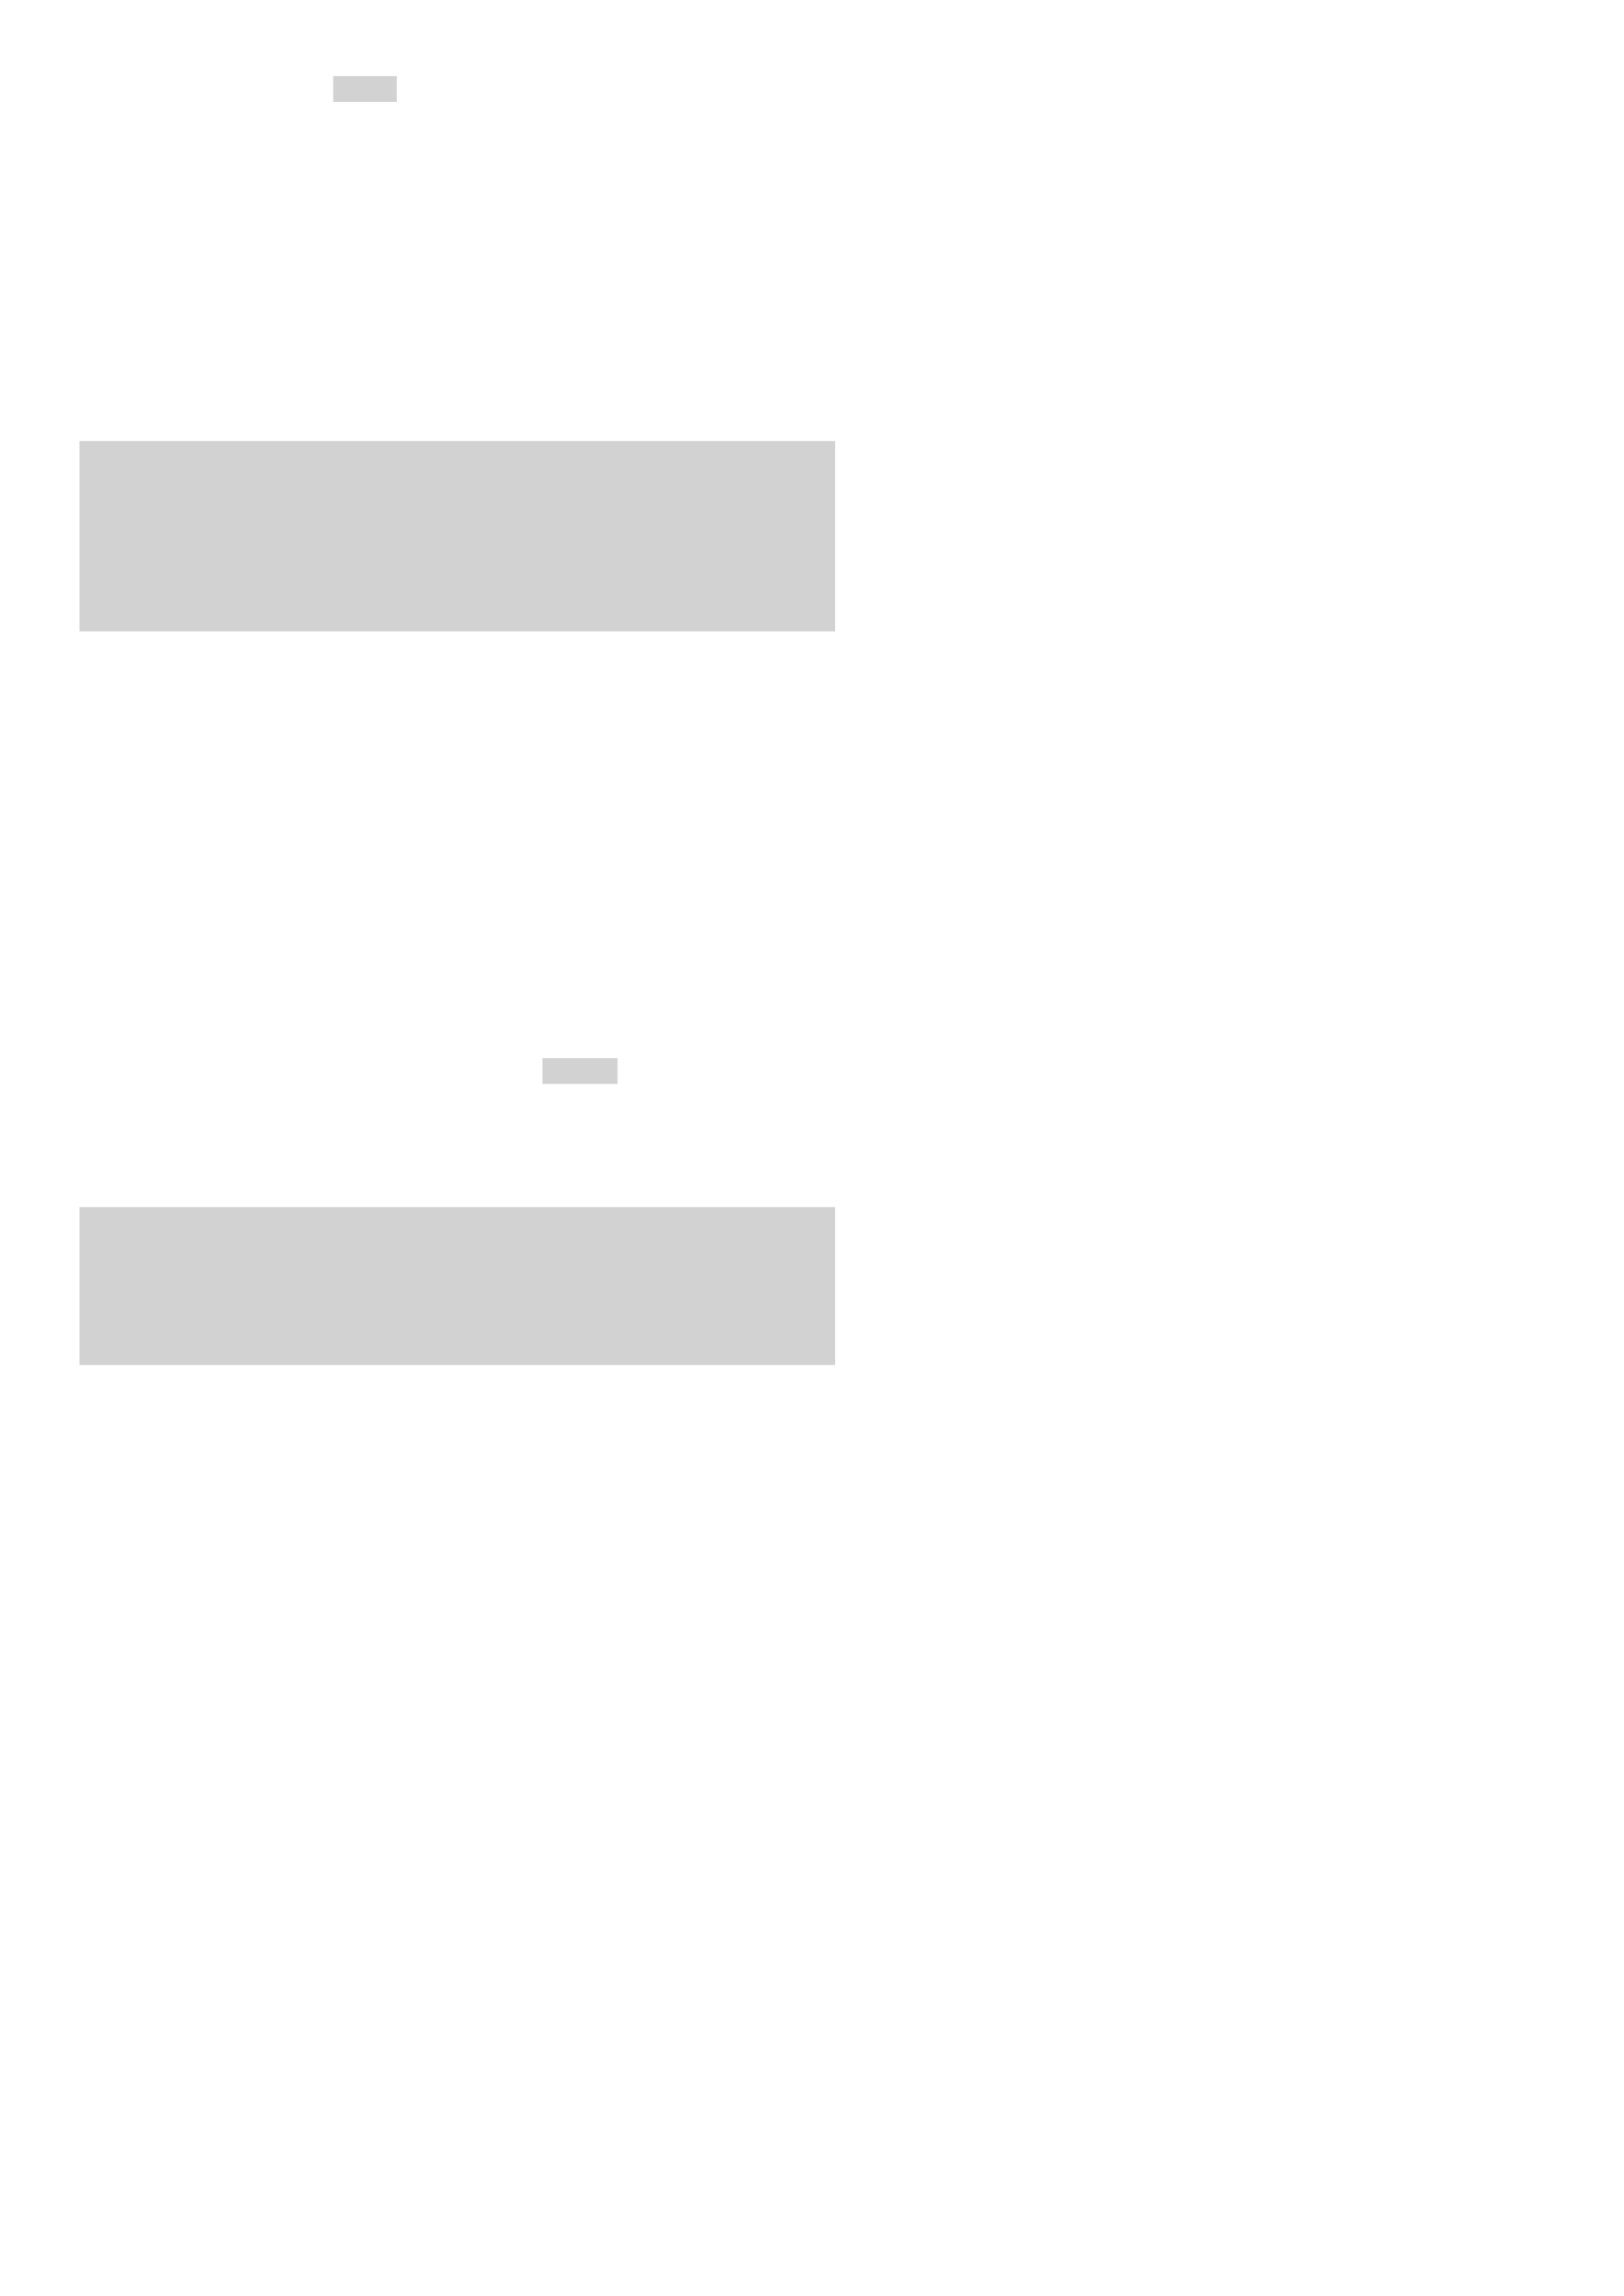
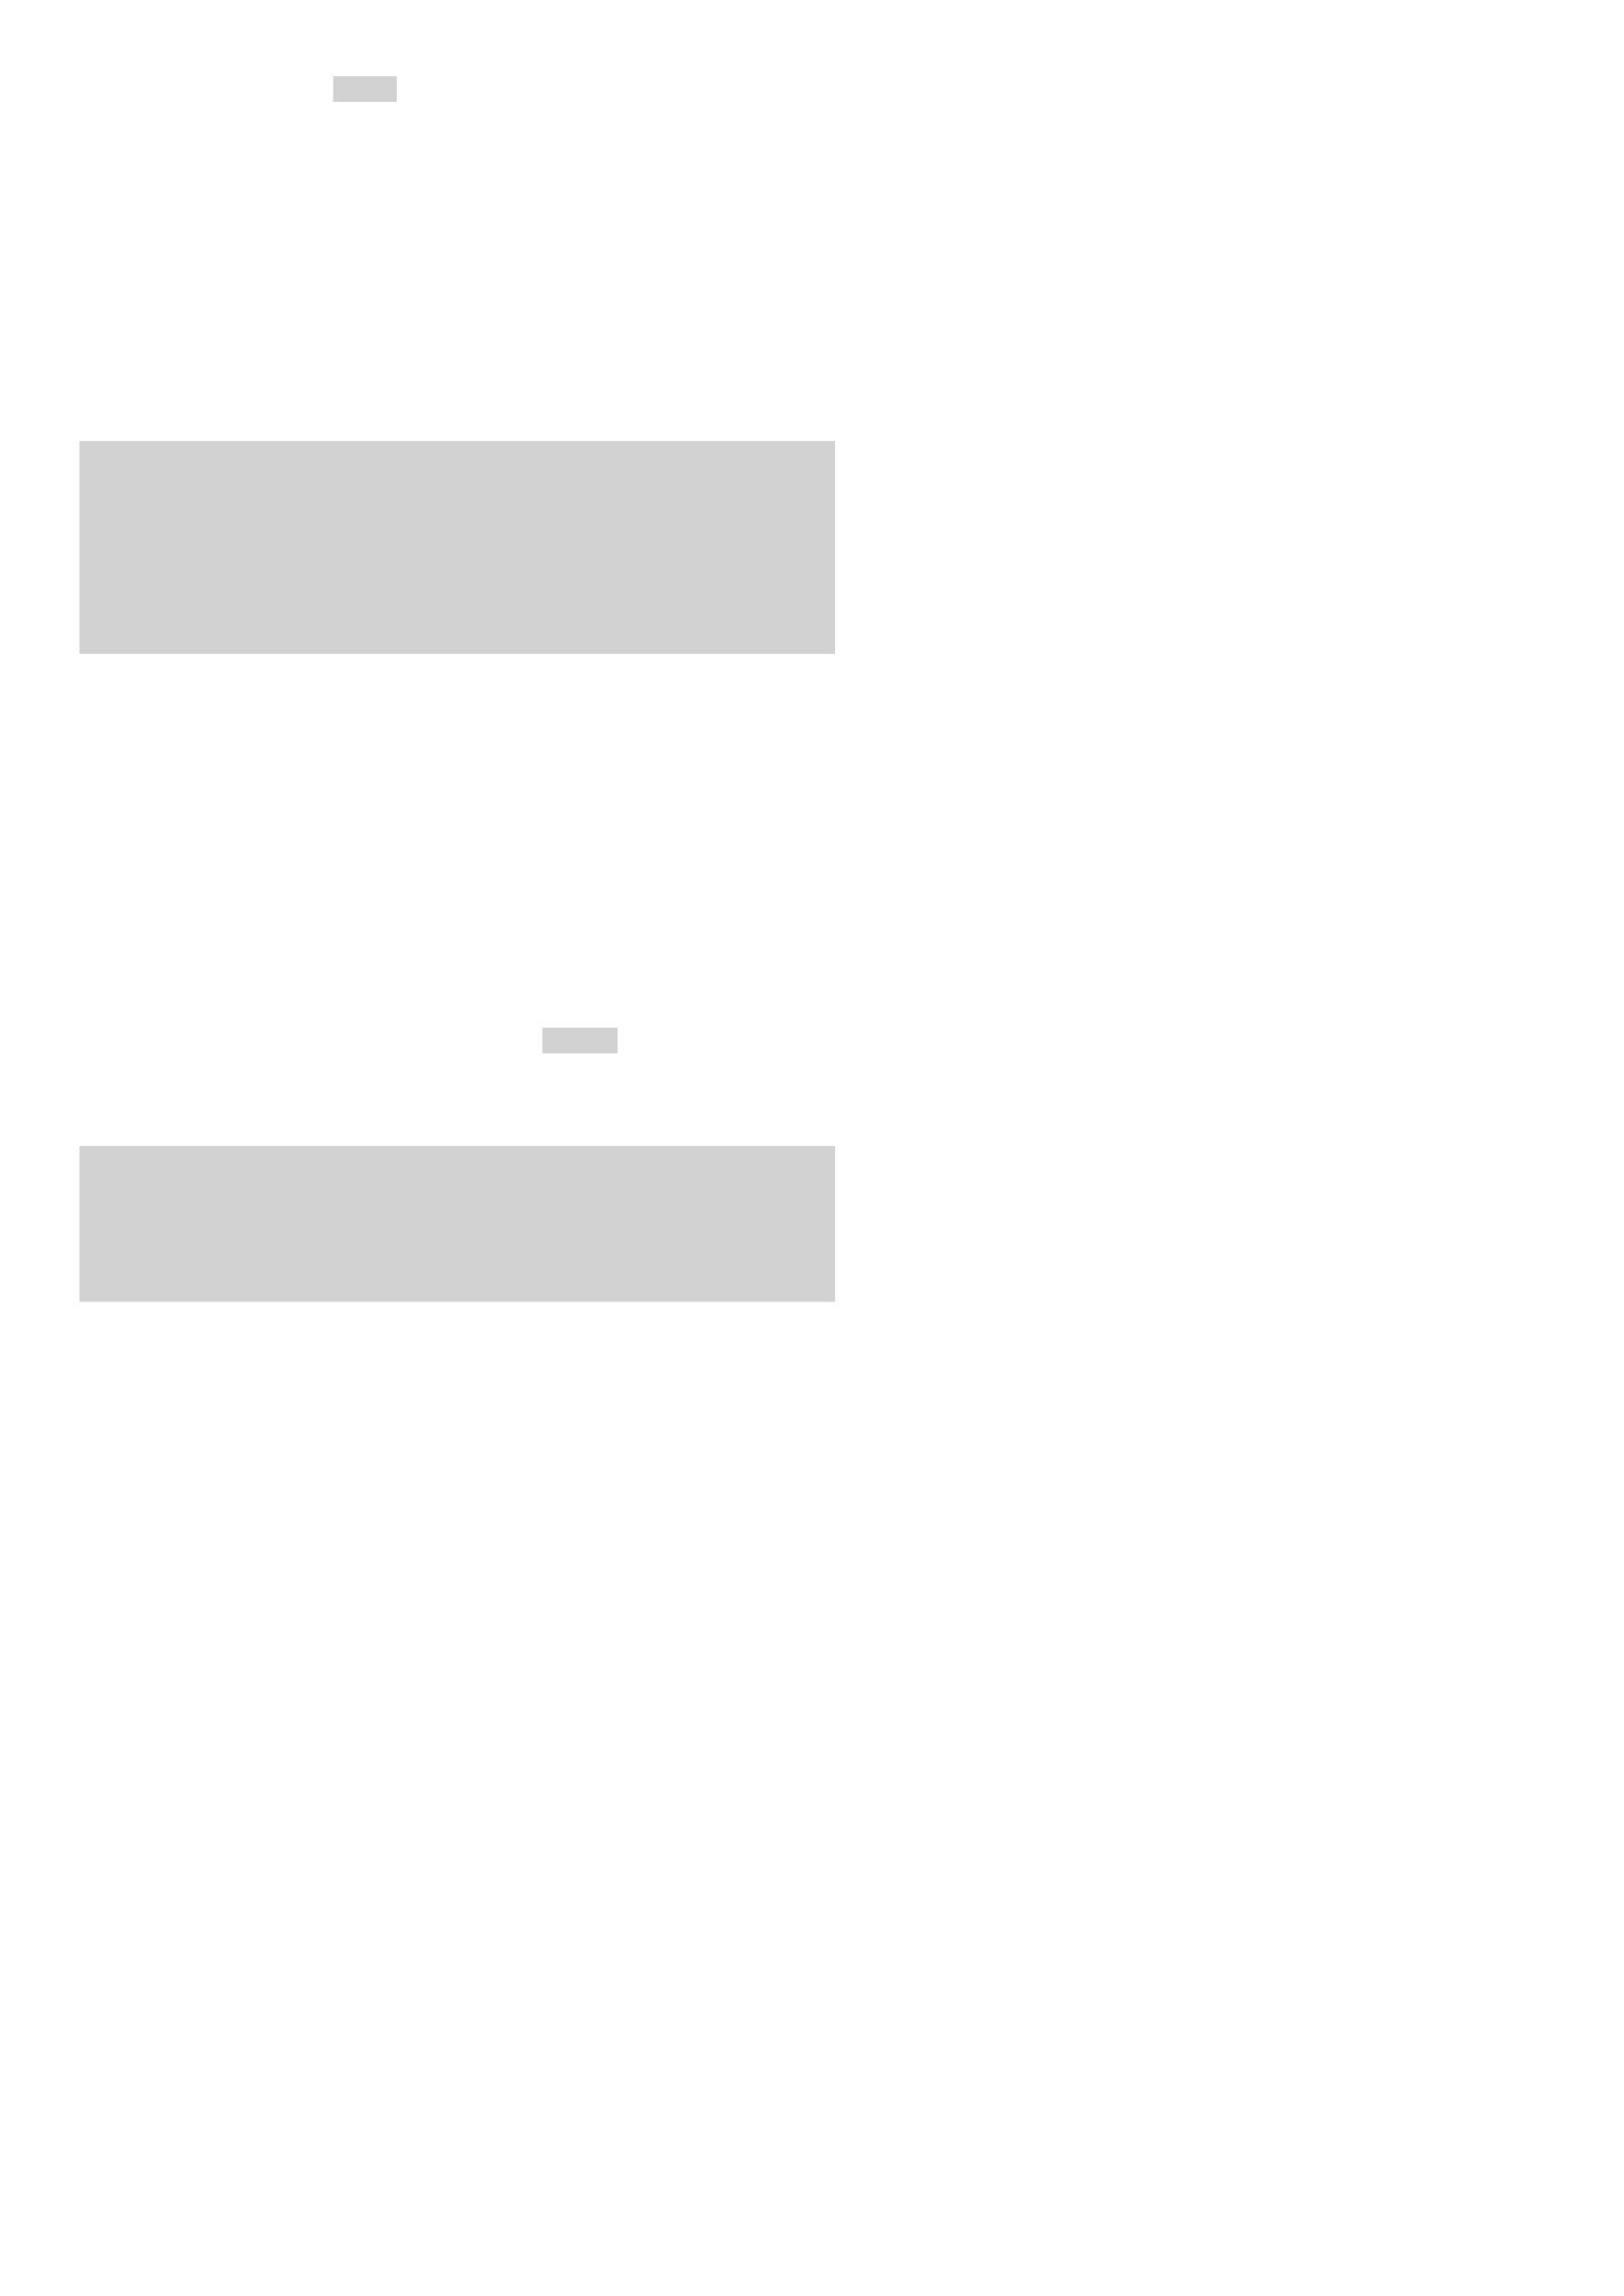
<svg xmlns="http://www.w3.org/2000/svg" width="210mm" height="297mm" viewBox="0 0 744.094 1052.362" id="svg2" version="1.1">
  <defs id="defs4" />
  <g id="layer1">
    <rect style="fill:#d2d2d2;fill-opacity:1;fill-rule:nonzero;stroke:none;stroke-width:1;stroke-linecap:square;stroke-linejoin:miter;stroke-miterlimit:4;stroke-dasharray:1, 1;stroke-dashoffset:0;stroke-opacity:1" id="rect6773" width="29.127" height="11.796" x="152.678" y="34.901" />
-     <rect y="485.001" x="248.578" height="11.796" width="34.427" id="rect6771" style="fill:#d2d2d2;fill-opacity:1;fill-rule:nonzero;stroke:none;stroke-width:1;stroke-linecap:square;stroke-linejoin:miter;stroke-miterlimit:4;stroke-dasharray:1, 1;stroke-dashoffset:0;stroke-opacity:1" />
-     <rect y="553.276" x="36.409" height="72.359" width="346.294" id="rect6765" style="fill:#d2d2d2;fill-opacity:1;fill-rule:nonzero;stroke:none;stroke-width:1;stroke-linecap:square;stroke-linejoin:miter;stroke-miterlimit:4;stroke-dasharray:1, 1;stroke-dashoffset:0;stroke-opacity:1" />
-     <rect style="fill:#d2d2d2;fill-opacity:1;fill-rule:nonzero;stroke:none;stroke-width:1;stroke-linecap:square;stroke-linejoin:miter;stroke-miterlimit:4;stroke-dasharray:1, 1;stroke-dashoffset:0;stroke-opacity:1" id="rect6757" width="346.294" height="87.266" x="36.409" y="202.135" />
+     <rect y="471.001" x="248.578" height="11.796" width="34.427" id="rect6771" style="fill:#d2d2d2;fill-opacity:1;fill-rule:nonzero;stroke:none;stroke-width:1;stroke-linecap:square;stroke-linejoin:miter;stroke-miterlimit:4;stroke-dasharray:1, 1;stroke-dashoffset:0;stroke-opacity:1" />
+     <rect y="525.257" x="36.409" height="71.425" width="346.294" id="rect6765" style="fill:#d2d2d2;fill-opacity:1;fill-rule:nonzero;stroke:none;stroke-width:1;stroke-linecap:square;stroke-linejoin:miter;stroke-miterlimit:4;stroke-dasharray:1, 1;stroke-dashoffset:0;stroke-opacity:1" />
+     <rect style="fill:#d2d2d2;fill-opacity:1;fill-rule:nonzero;stroke:none;stroke-width:1;stroke-linecap:square;stroke-linejoin:miter;stroke-miterlimit:4;stroke-dasharray:1, 1;stroke-dashoffset:0;stroke-opacity:1" id="rect6757" width="346.294" height="97.547" x="36.409" y="202.135" />
    <flowRoot transform="translate(-18.13636,-93.18182)" style="font-style:normal;font-variant:normal;font-weight:normal;font-stretch:normal;font-size:11.25px;line-height:125%;font-family:Courier;-inkscape-font-specification:'Courier, Normal';text-align:start;letter-spacing:0px;word-spacing:0px;writing-mode:lr-tb;text-anchor:start;fill:#000000;fill-opacity:1;stroke:none;stroke-width:1px;stroke-linecap:butt;stroke-linejoin:miter;stroke-opacity:1" id="flowRoot5588" xml:space="preserve">
      <flowRegion id="flowRegion5590">
        <rect style="font-style:normal;font-variant:normal;font-weight:normal;font-stretch:normal;font-size:11.25px;line-height:125%;font-family:Courier;-inkscape-font-specification:'Courier, Normal';text-align:start;writing-mode:lr-tb;text-anchor:start" y="126.556" x="56.452" height="620.858" width="360.478" id="rect5592" />
      </flowRegion>
      <flowPara id="flowPara5594">define i32 @isord<flowSpan style="font-style:normal;font-variant:normal;font-weight:bold;font-stretch:normal;font-family:Courier;-inkscape-font-specification:'Courier Bold'" id="flowSpan6767">from</flowSpan>(i64* %v, i64 %n, </flowPara>
      <flowPara id="flowPara5596">         i32 (i8*, i8*)* nocapture %c) {</flowPara>
      <flowPara id="flowPara5598">entry:</flowPara>
      <flowPara id="flowPara5600">  %t0 = icmp sgt i64 %n, 1</flowPara>
      <flowPara id="flowPara5602">  br i1 %t0, label %loop.body, label %exit</flowPara>
      <flowPara id="flowPara5604" />
      <flowPara id="flowPara5606">loop.header:</flowPara>
      <flowPara id="flowPara5608">  %t1 = icmp slt i64 %i1, %n</flowPara>
      <flowPara id="flowPara5610">  br i1 %t1, label %loop.body, label %exit</flowPara>
      <flowPara id="flowPara5612" />
      <flowPara id="flowPara5614">loop.body:</flowPara>
      <flowPara id="flowPara5618">  %i = phi i64 [%i1, %loop.header], [1,%entry]</flowPara>
      <flowPara id="flowPara5620" style="font-style:normal;font-variant:normal;font-weight:bold;font-stretch:normal;font-family:Courier;-inkscape-font-specification:'Courier Bold'">  %p.osr = phi i64 [%p.osr1, %loop.header], </flowPara>
      <flowPara id="flowPara5622" style="font-style:normal;font-variant:normal;font-weight:bold;font-stretch:normal;font-family:Courier;-inkscape-font-specification:'Courier Bold'">                   [1000, %entry]</flowPara>
      <flowPara id="flowPara5624" style="font-style:normal;font-variant:normal;font-weight:bold;font-stretch:normal;font-family:Courier;-inkscape-font-specification:'Courier Bold'">  %p.osr1 = add nsw i64 %p.osr, -1</flowPara>
      <flowPara id="flowPara5626" style="font-style:normal;font-variant:normal;font-weight:bold;font-stretch:normal;font-family:Courier;-inkscape-font-specification:'Courier Bold'">  %osr.cond = icmp eq i64 %p.osr, 0</flowPara>
      <flowPara id="flowPara5628" style="font-style:normal;font-variant:normal;font-weight:bold;font-stretch:normal;font-family:Courier;-inkscape-font-specification:'Courier Bold'">  br i1 %osr.cond, label %osr, </flowPara>
      <flowPara id="flowPara5630" style="font-style:normal;font-variant:normal;font-weight:bold;font-stretch:normal;font-family:Courier;-inkscape-font-specification:'Courier Bold'">                   label %loop.body.cont</flowPara>
-       <flowPara id="flowPara5632" style="font-style:normal;font-variant:normal;font-weight:bold;font-stretch:normal;font-family:Courier;-inkscape-font-specification:'Courier Bold'" />
      <flowPara id="flowPara5634" style="font-style:normal;font-variant:normal;font-weight:bold;font-stretch:normal;font-family:Courier;-inkscape-font-specification:'Courier Bold'">loop.body.cont:</flowPara>
      <flowPara id="flowPara5636">  %t2 = getelementptr inbounds i64* %v, i64 %i</flowPara>
      <flowPara id="flowPara5638">  %t3 = add nsw i64 %i, -1</flowPara>
      <flowPara id="flowPara5640">  %t4 = getelementptr inbounds i64* %v, i64 %t3</flowPara>
      <flowPara id="flowPara5642">  %t5 = bitcast i64* %t4 to i8*</flowPara>
      <flowPara id="flowPara5644">  %t6 = bitcast i64* %t2 to i8*</flowPara>
      <flowPara id="flowPara5646">  %t7 = tail call i32 %c(i8* %t5, i8* %t6)</flowPara>
      <flowPara id="flowPara5648">  %t8 = icmp sgt i32 %t7, 0</flowPara>
      <flowPara id="flowPara5650">  %i1 = add nuw nsw i64 %i, 1</flowPara>
      <flowPara id="flowPara5652">  br i1 %t8, label %exit, label %loop.header</flowPara>
      <flowPara id="flowPara5654" />
      <flowPara id="flowPara5658">exit: </flowPara>
      <flowPara id="flowPara5660">  %res = phi i32 [1, %entry], </flowPara>
      <flowPara id="flowPara5662">                 [0, %loop.body<flowSpan style="font-style:normal;font-variant:normal;font-weight:bold;font-stretch:normal;font-family:Courier;-inkscape-font-specification:'Courier Bold'" id="flowSpan6763">.cont</flowSpan>], </flowPara>
      <flowPara id="flowPara5664">                 [1, %loop.header]</flowPara>
      <flowPara id="flowPara5666">  ret i32 %res</flowPara>
      <flowPara id="flowPara5668" />
      <flowPara id="flowPara5670" style="font-style:normal;font-variant:normal;font-weight:bold;font-stretch:normal;font-family:Courier;-inkscape-font-specification:'Courier Bold'">osr:</flowPara>
      <flowPara id="flowPara5672" style="font-style:normal;font-variant:normal;font-weight:bold;font-stretch:normal;font-family:Courier;-inkscape-font-specification:'Courier Bold'">  %osr.res = call i32 @isordascto(</flowPara>
      <flowPara id="flowPara5674" style="font-style:normal;font-variant:normal;font-weight:bold;font-stretch:normal;font-family:Courier;-inkscape-font-specification:'Courier Bold'">               i64* %v, i64 %n, i64 %i, </flowPara>
      <flowPara id="flowPara5676" style="font-style:normal;font-variant:normal;font-weight:bold;font-stretch:normal;font-family:Courier;-inkscape-font-specification:'Courier Bold'">               i32 (i8*, i8*)* %c)</flowPara>
      <flowPara id="flowPara5678" style="font-style:normal;font-variant:normal;font-weight:bold;font-stretch:normal;font-family:Courier;-inkscape-font-specification:'Courier Bold'">  ret i32 %osr.res</flowPara>
      <flowPara id="flowPara5680">}</flowPara>
    </flowRoot>
  </g>
</svg>
